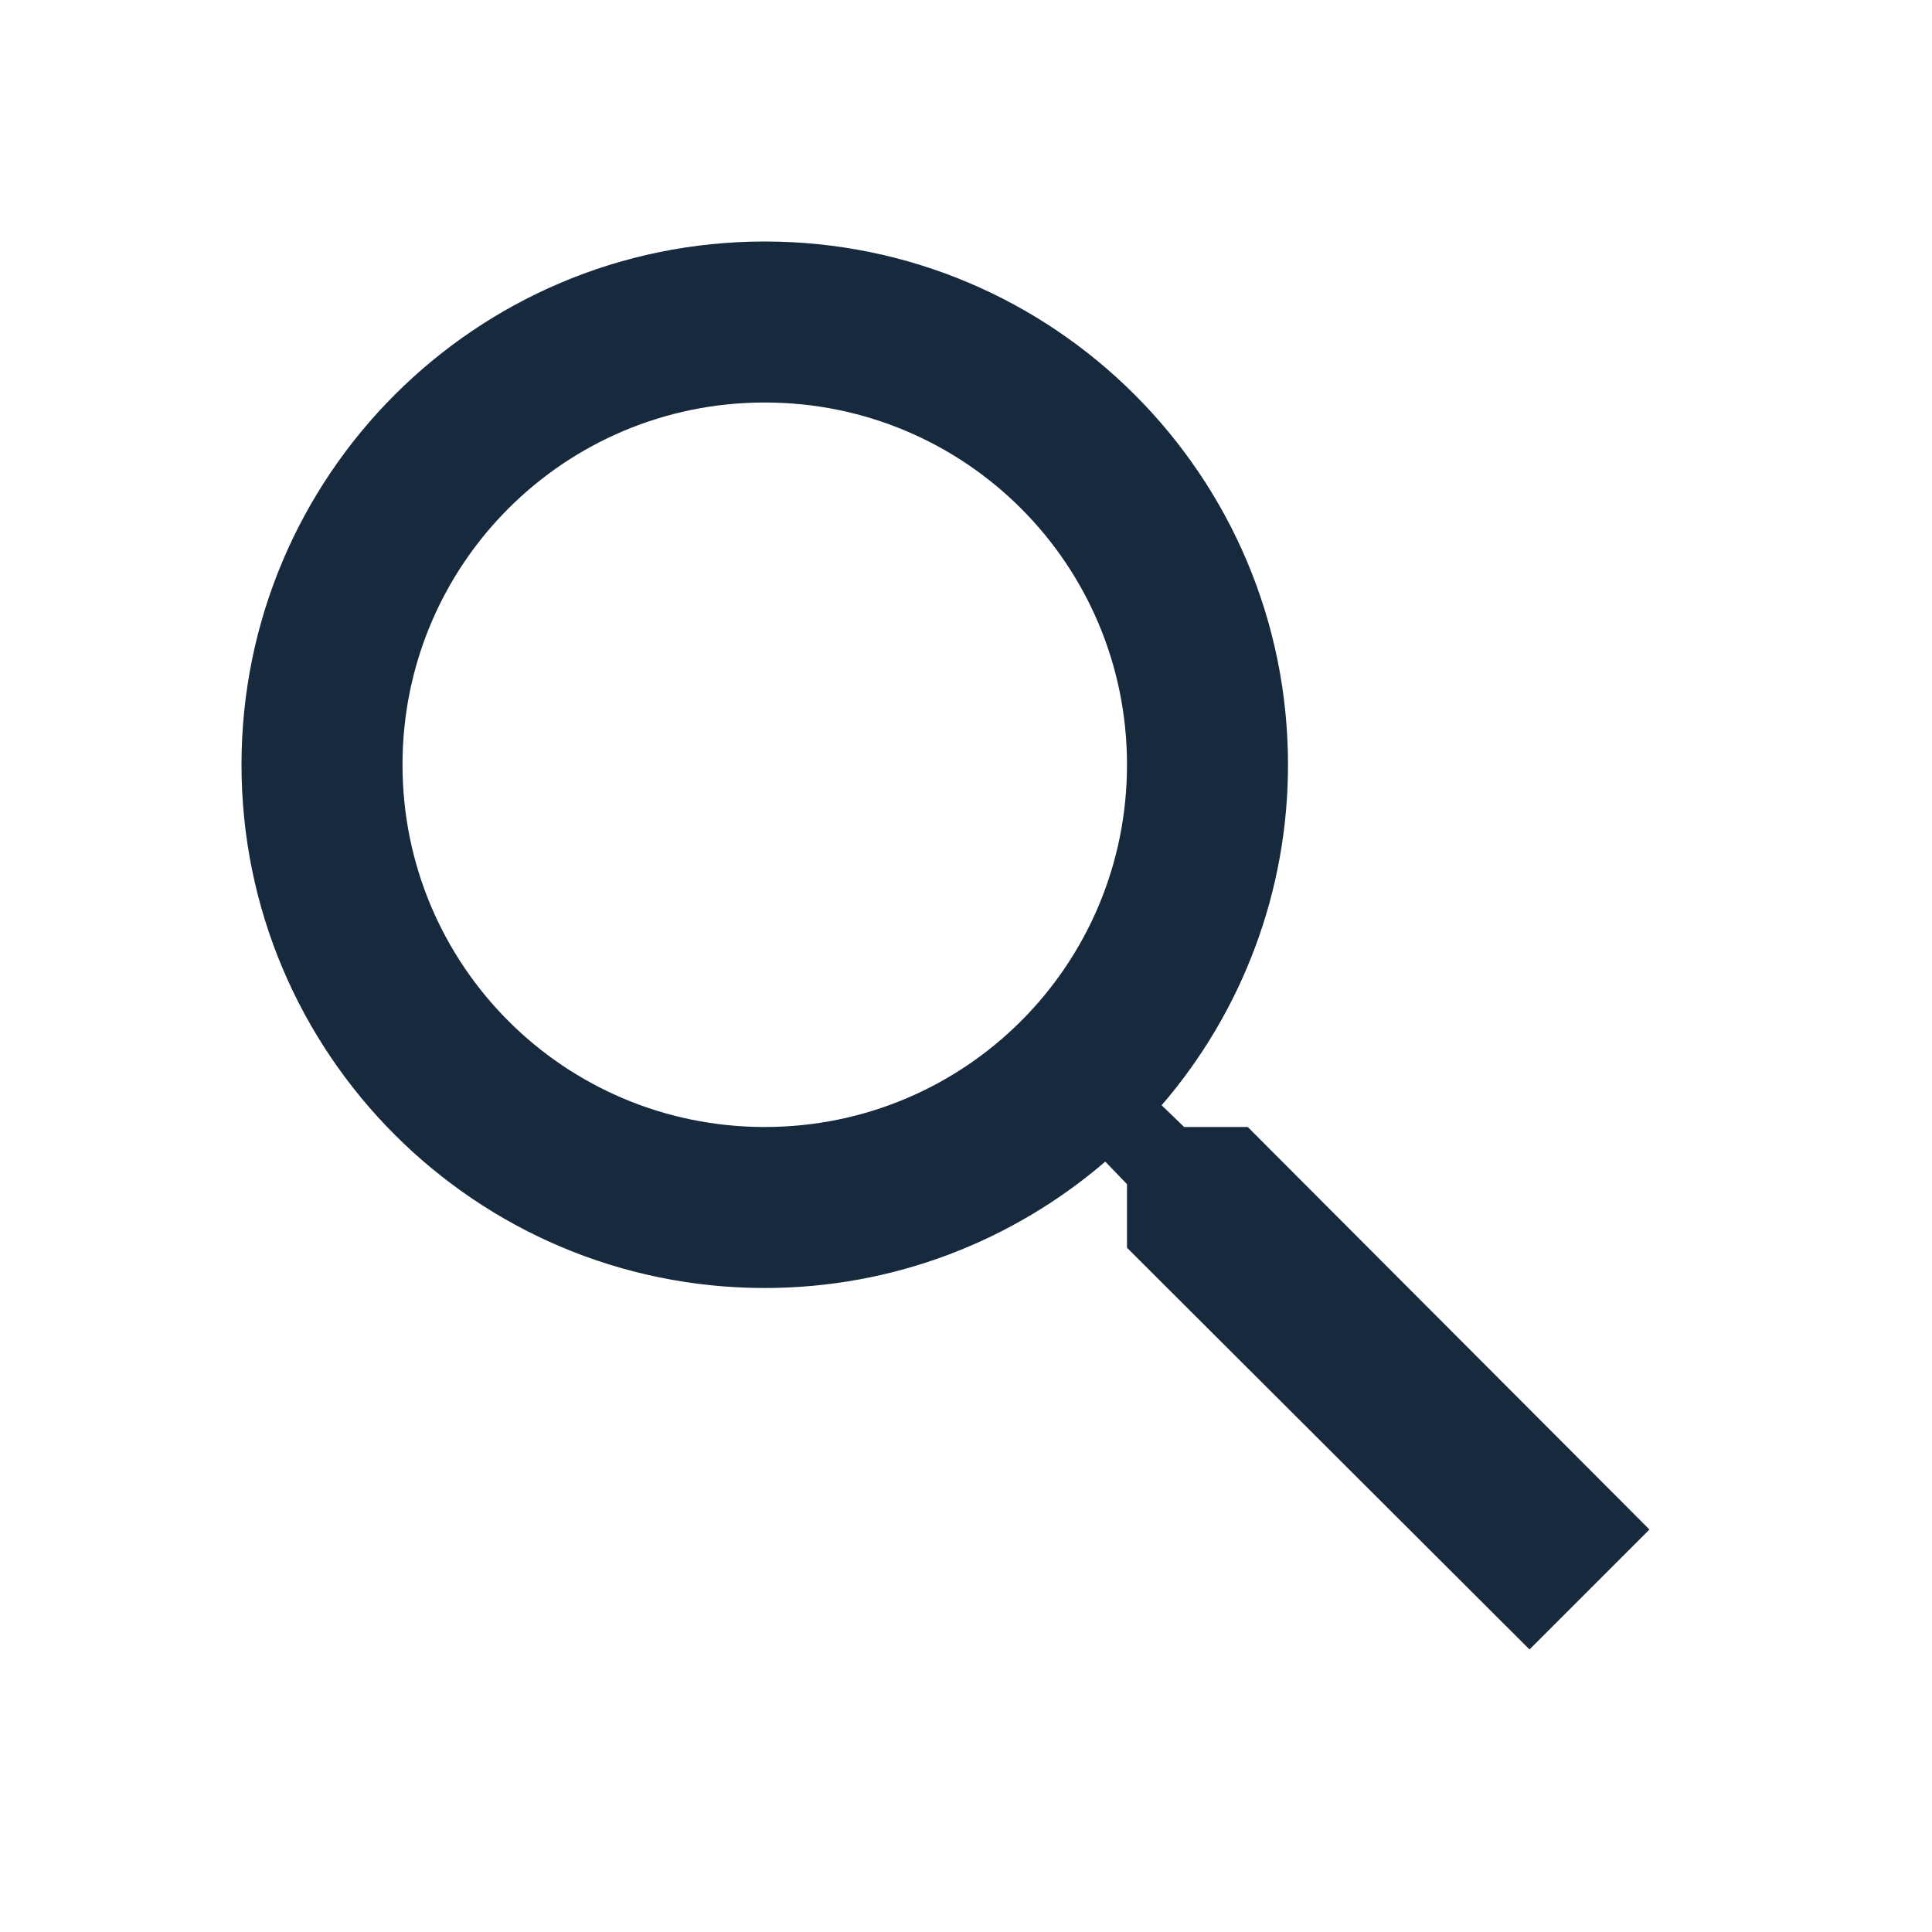
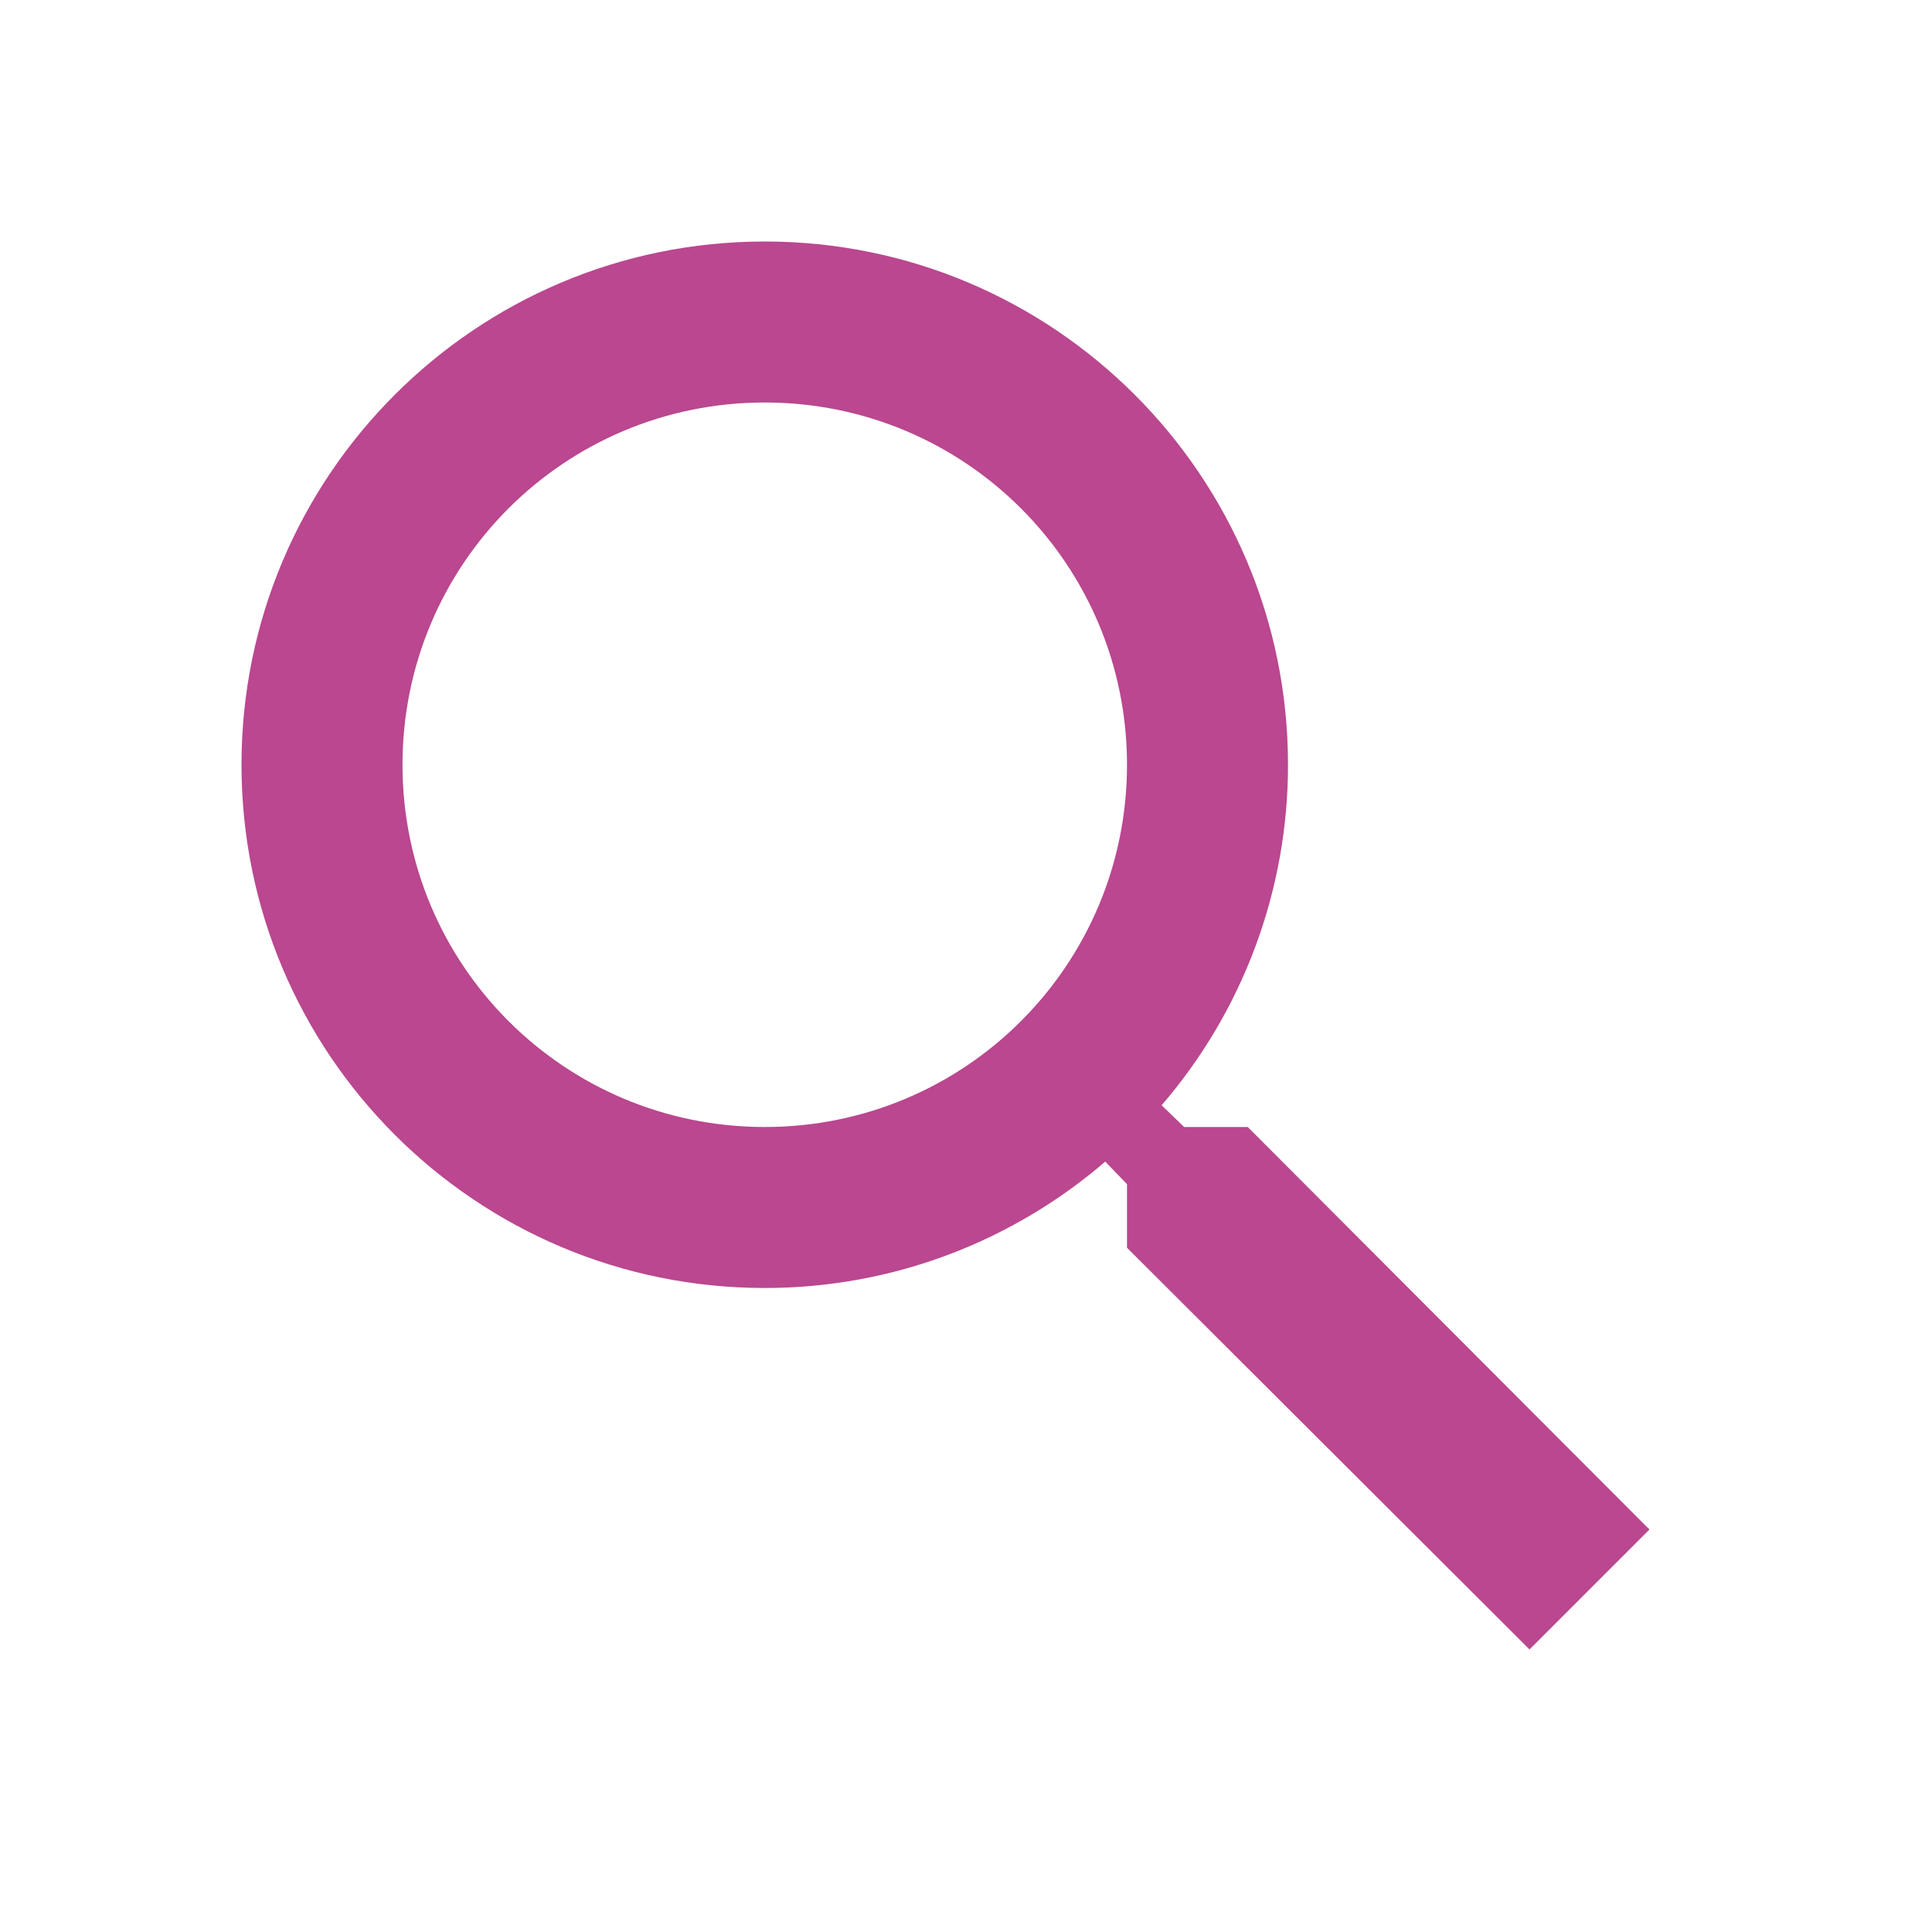
- <svg xmlns="http://www.w3.org/2000/svg" width="18" height="18" viewBox="0 0 24 24" fill="#17293d">
+ <svg xmlns="http://www.w3.org/2000/svg" width="18" height="18" viewBox="0 0 24 24" fill="#ba478f">
  <path d="M15.5 14h-.79l-.28-.27A6.47 6.47 0 0016 9.5 6.5 6.5 0 109.5 16c1.61 0 3.09-.59 4.23-1.57l.27.28v.79l5 4.99L20.49 19l-4.99-5zm-6 0C7.01 14 5 11.99 5 9.5S7.01 5 9.5 5 14 7.01 14 9.5 11.99 14 9.5 14z" />
</svg>
